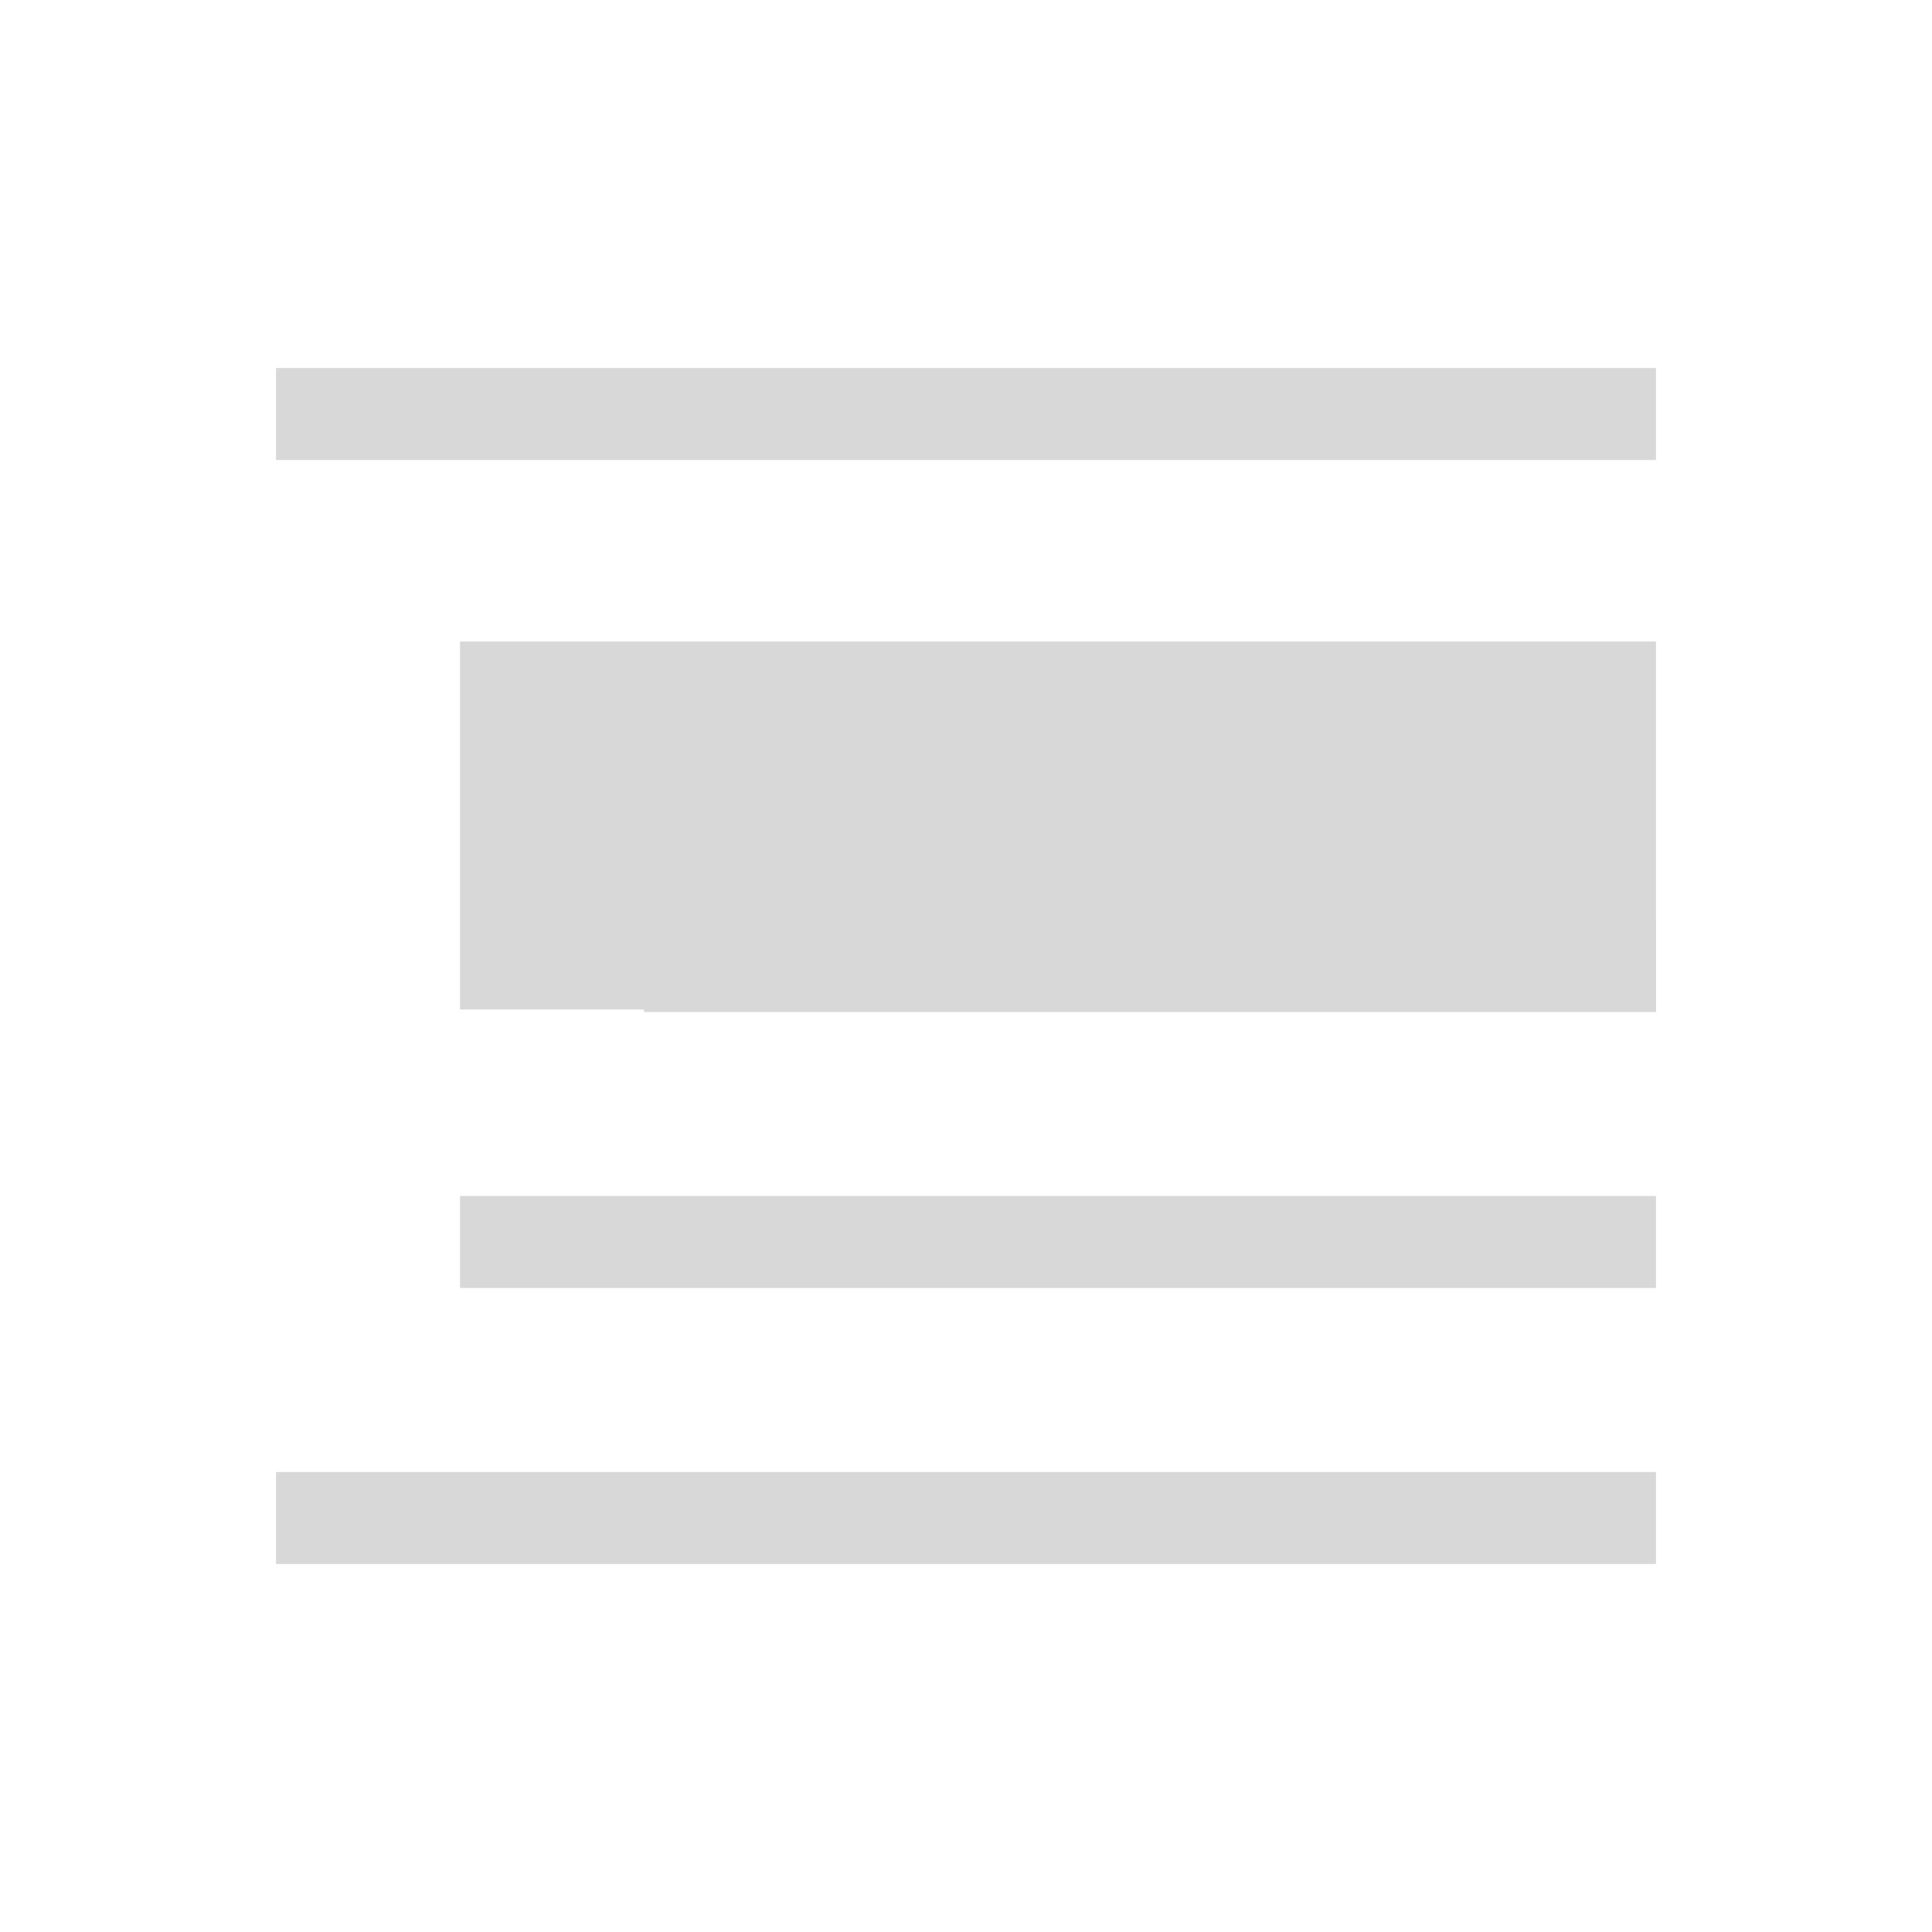
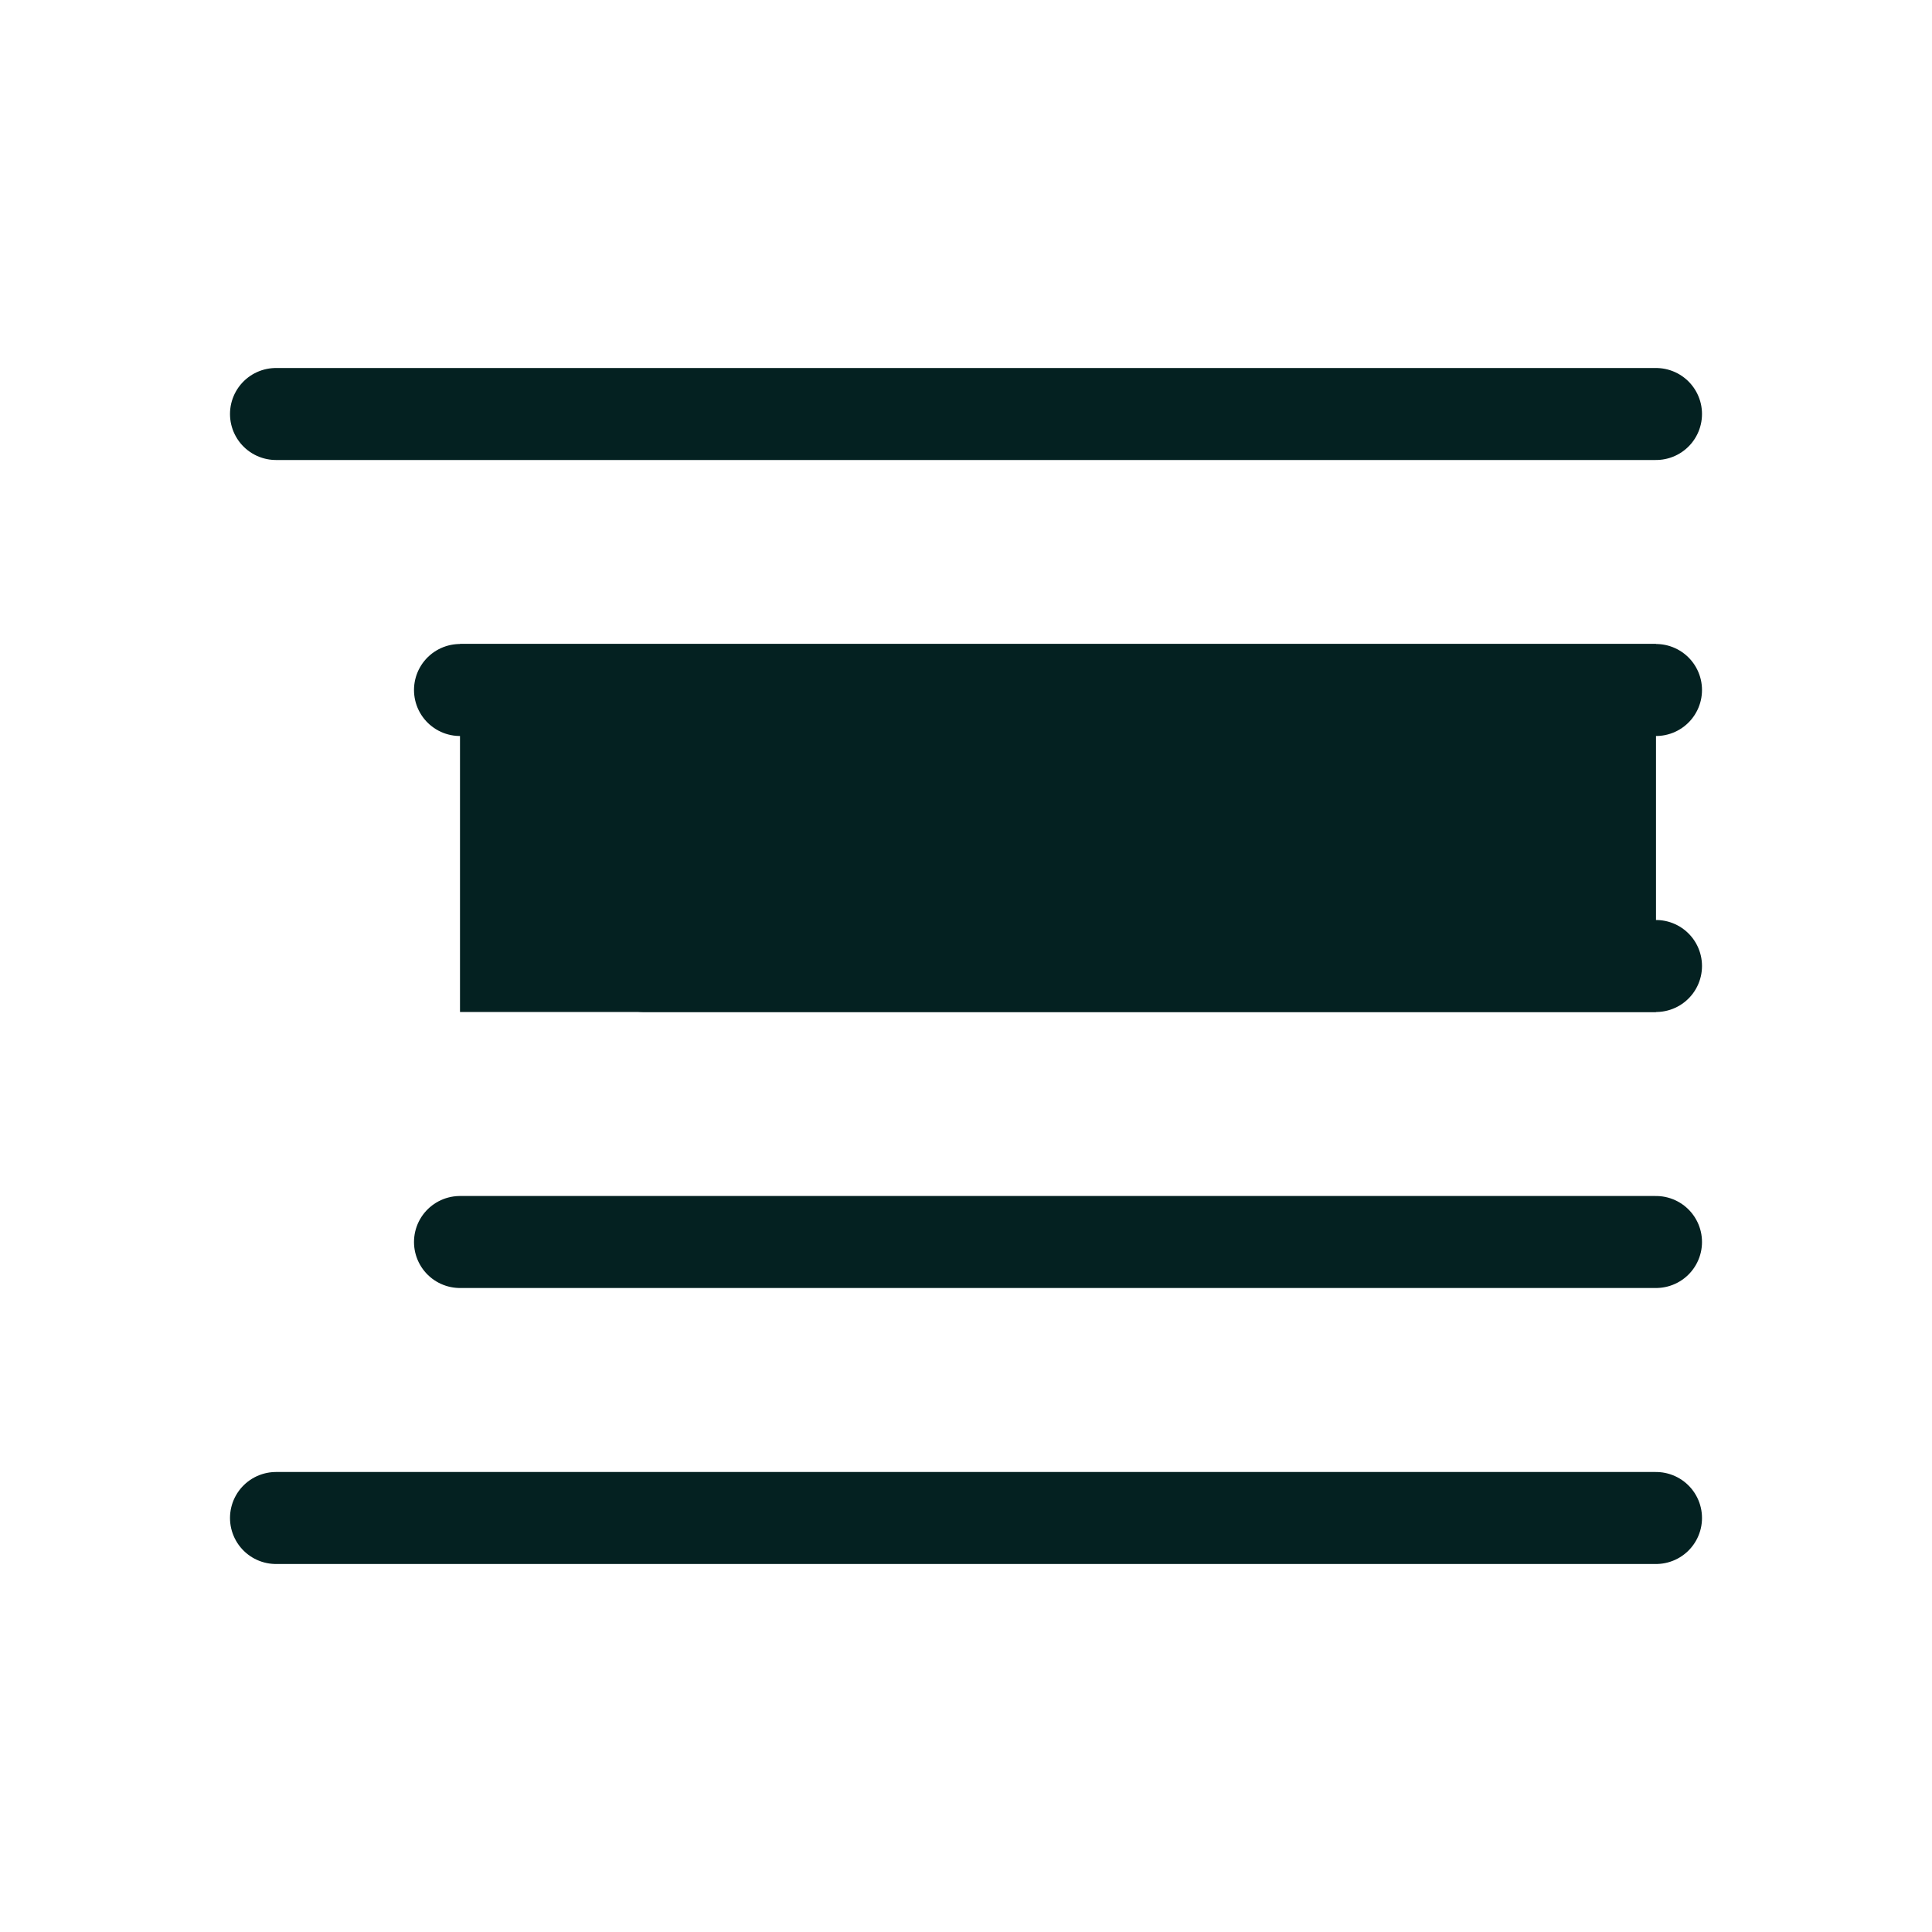
- <svg xmlns="http://www.w3.org/2000/svg" width="21" height="21" viewBox="0 0 21 21" fill="none">
-   <defs />
-   <rect x="3" y="4" width="15" height="1" style="fill: rgb(216, 216, 216); stroke: rgb(0, 0, 0); stroke-width: 0px;">
-     </rect>
-   <rect x="5" y="6.973" width="13" height="4" style="fill: rgb(216, 216, 216); stroke: rgb(0, 0, 0); stroke-width: 0px;" />
-   <rect x="7" y="10" width="11" height="1" style="fill: rgb(216, 216, 216); stroke: rgb(0, 0, 0); stroke-width: 0px;">
-     </rect>
-   <rect x="5" y="13" width="13" height="1" style="fill: rgb(216, 216, 216); stroke: rgb(0, 0, 0); stroke-width: 0px;">
-     </rect>
-   <rect x="3" y="16" width="15" height="1" style="fill: rgb(216, 216, 216); stroke: rgb(0, 0, 0); stroke-width: 0px;">
-     </rect>
+ <svg xmlns="http://www.w3.org/2000/svg" width="21" height="21" viewBox="0 0 21 21" fill="none" stroke="#042121" stroke-width="1" stroke-linecap="round" stroke-linejoin="round">
+   <path d="M3 4.5h15" />
+   <path d="M5 7.5h13" />
+   <path d="M7 10.5h11" />
+   <path d="M5 13.5h13" />
+   <path d="M3 16.5h15" />
+   <rect x="5" y="7" width="13" height="4" fill="#042121" stroke="none" />
</svg>
